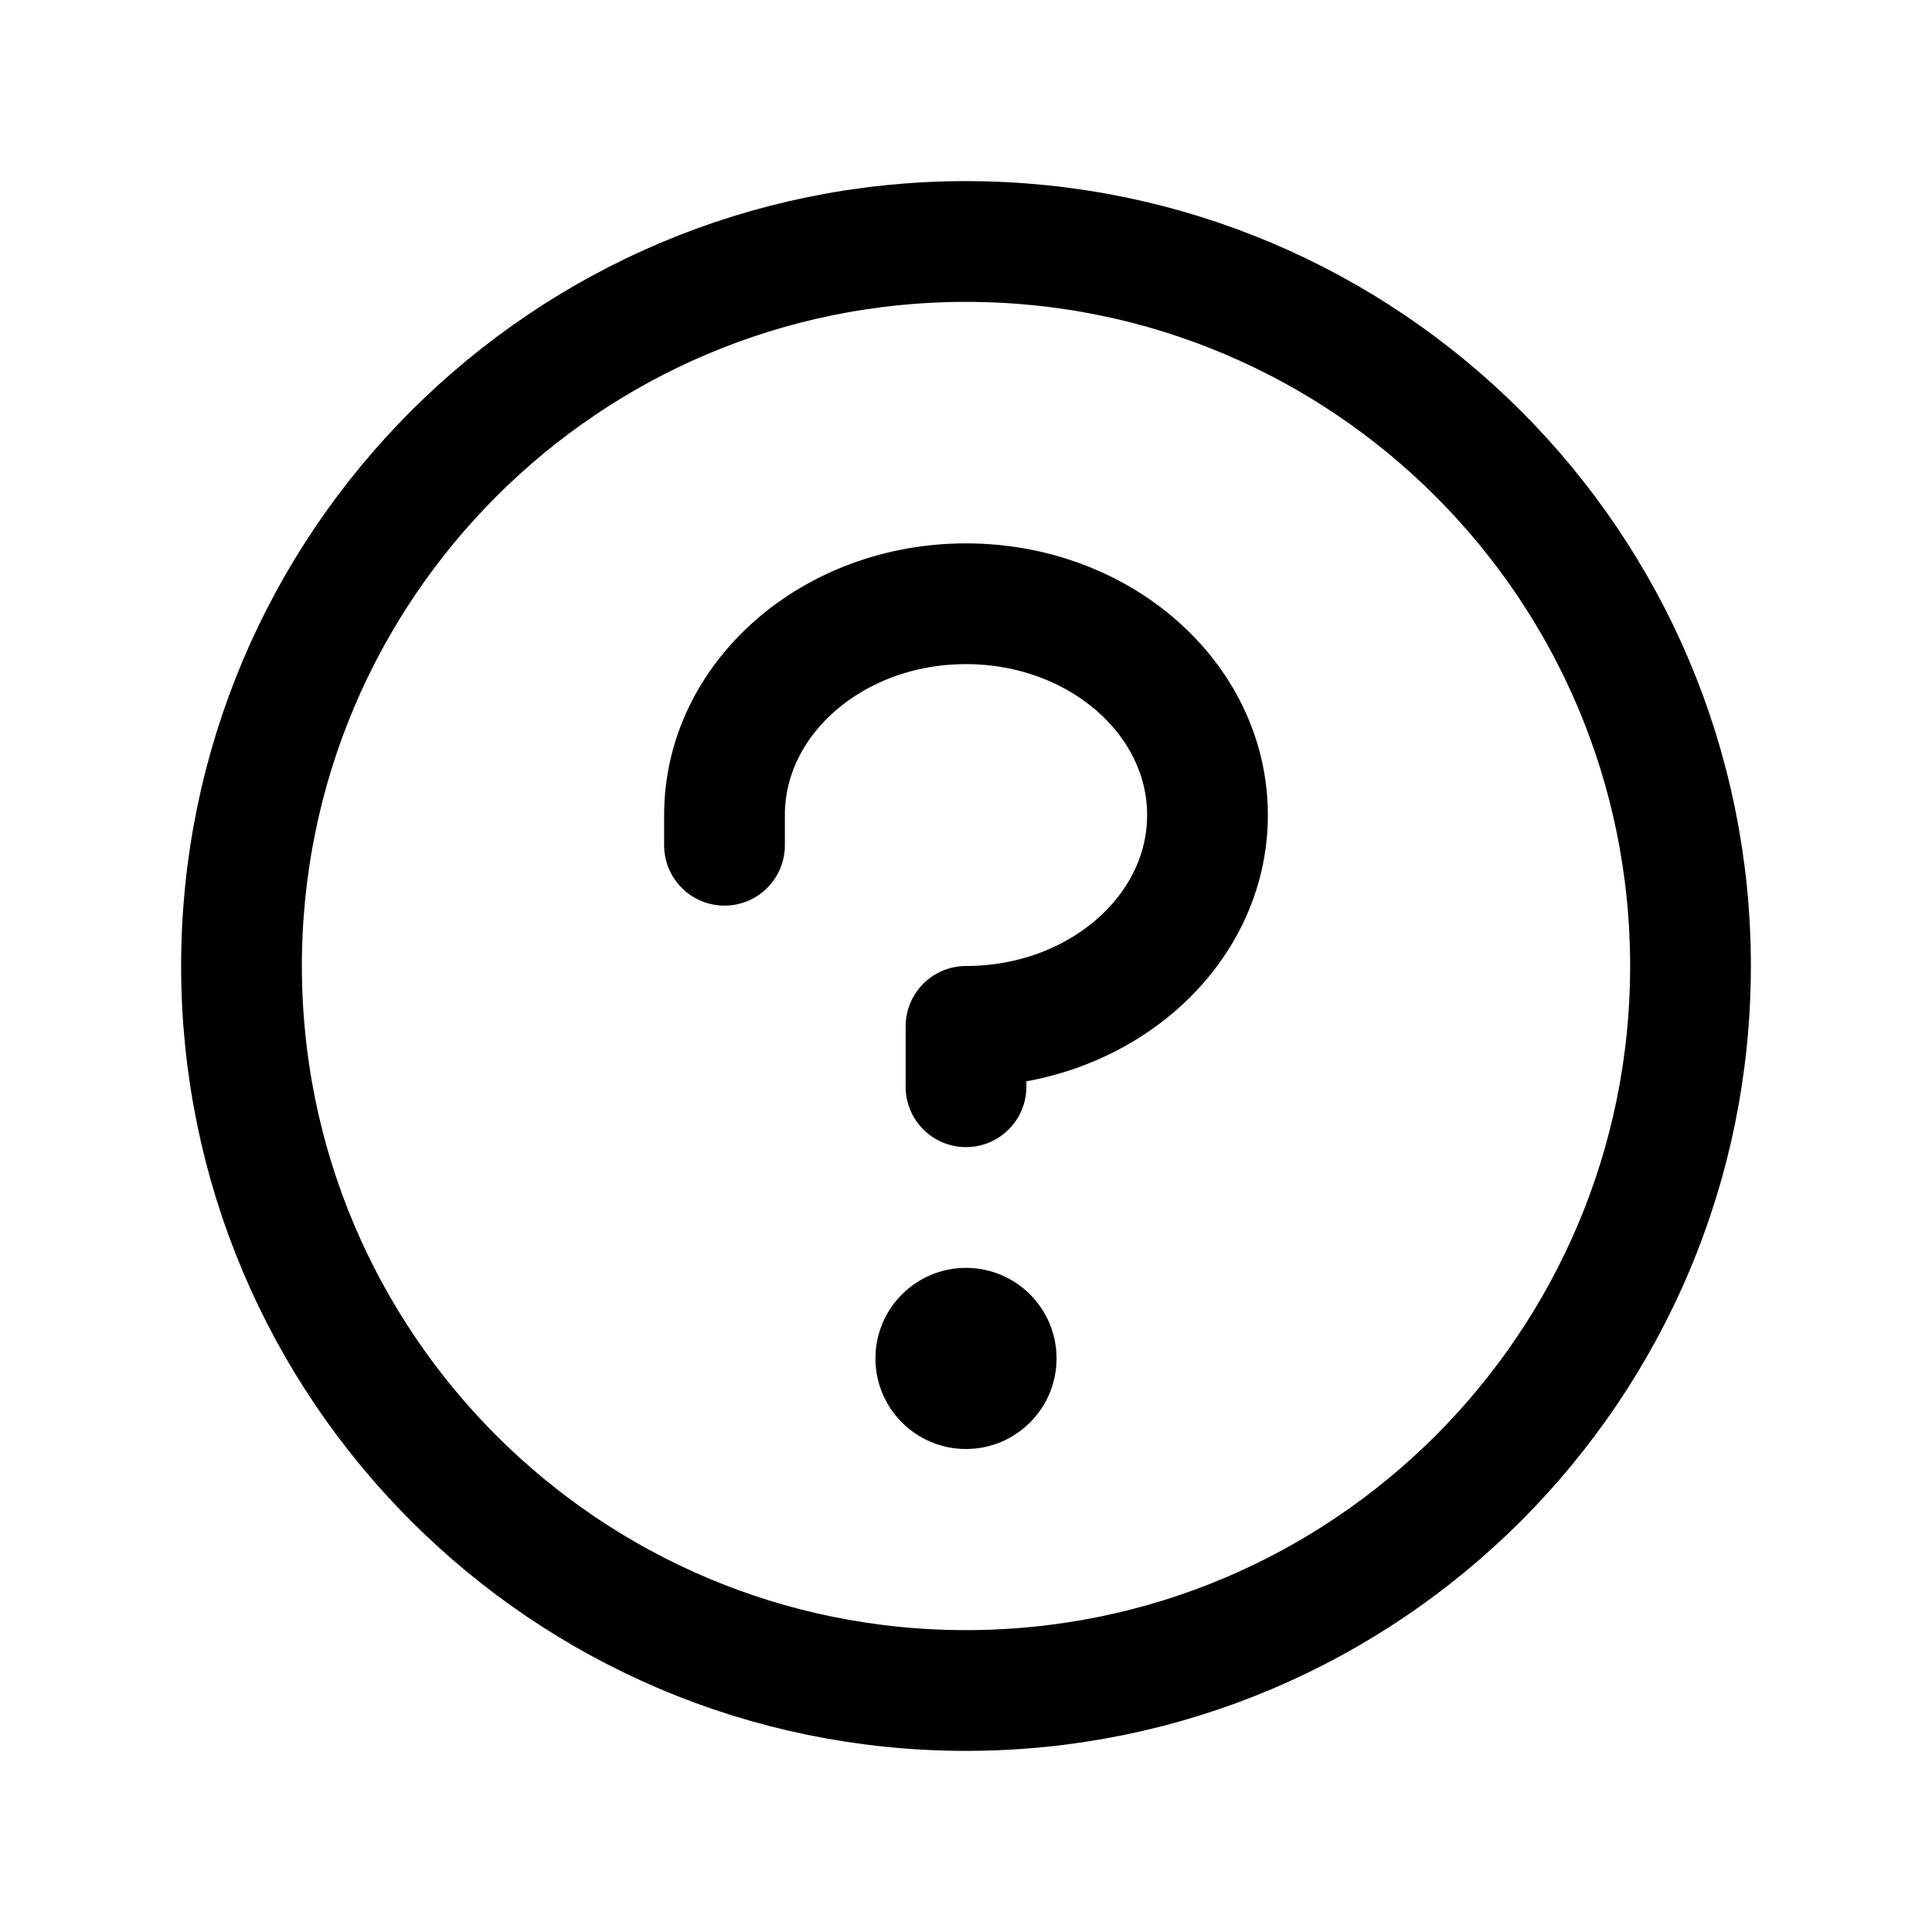
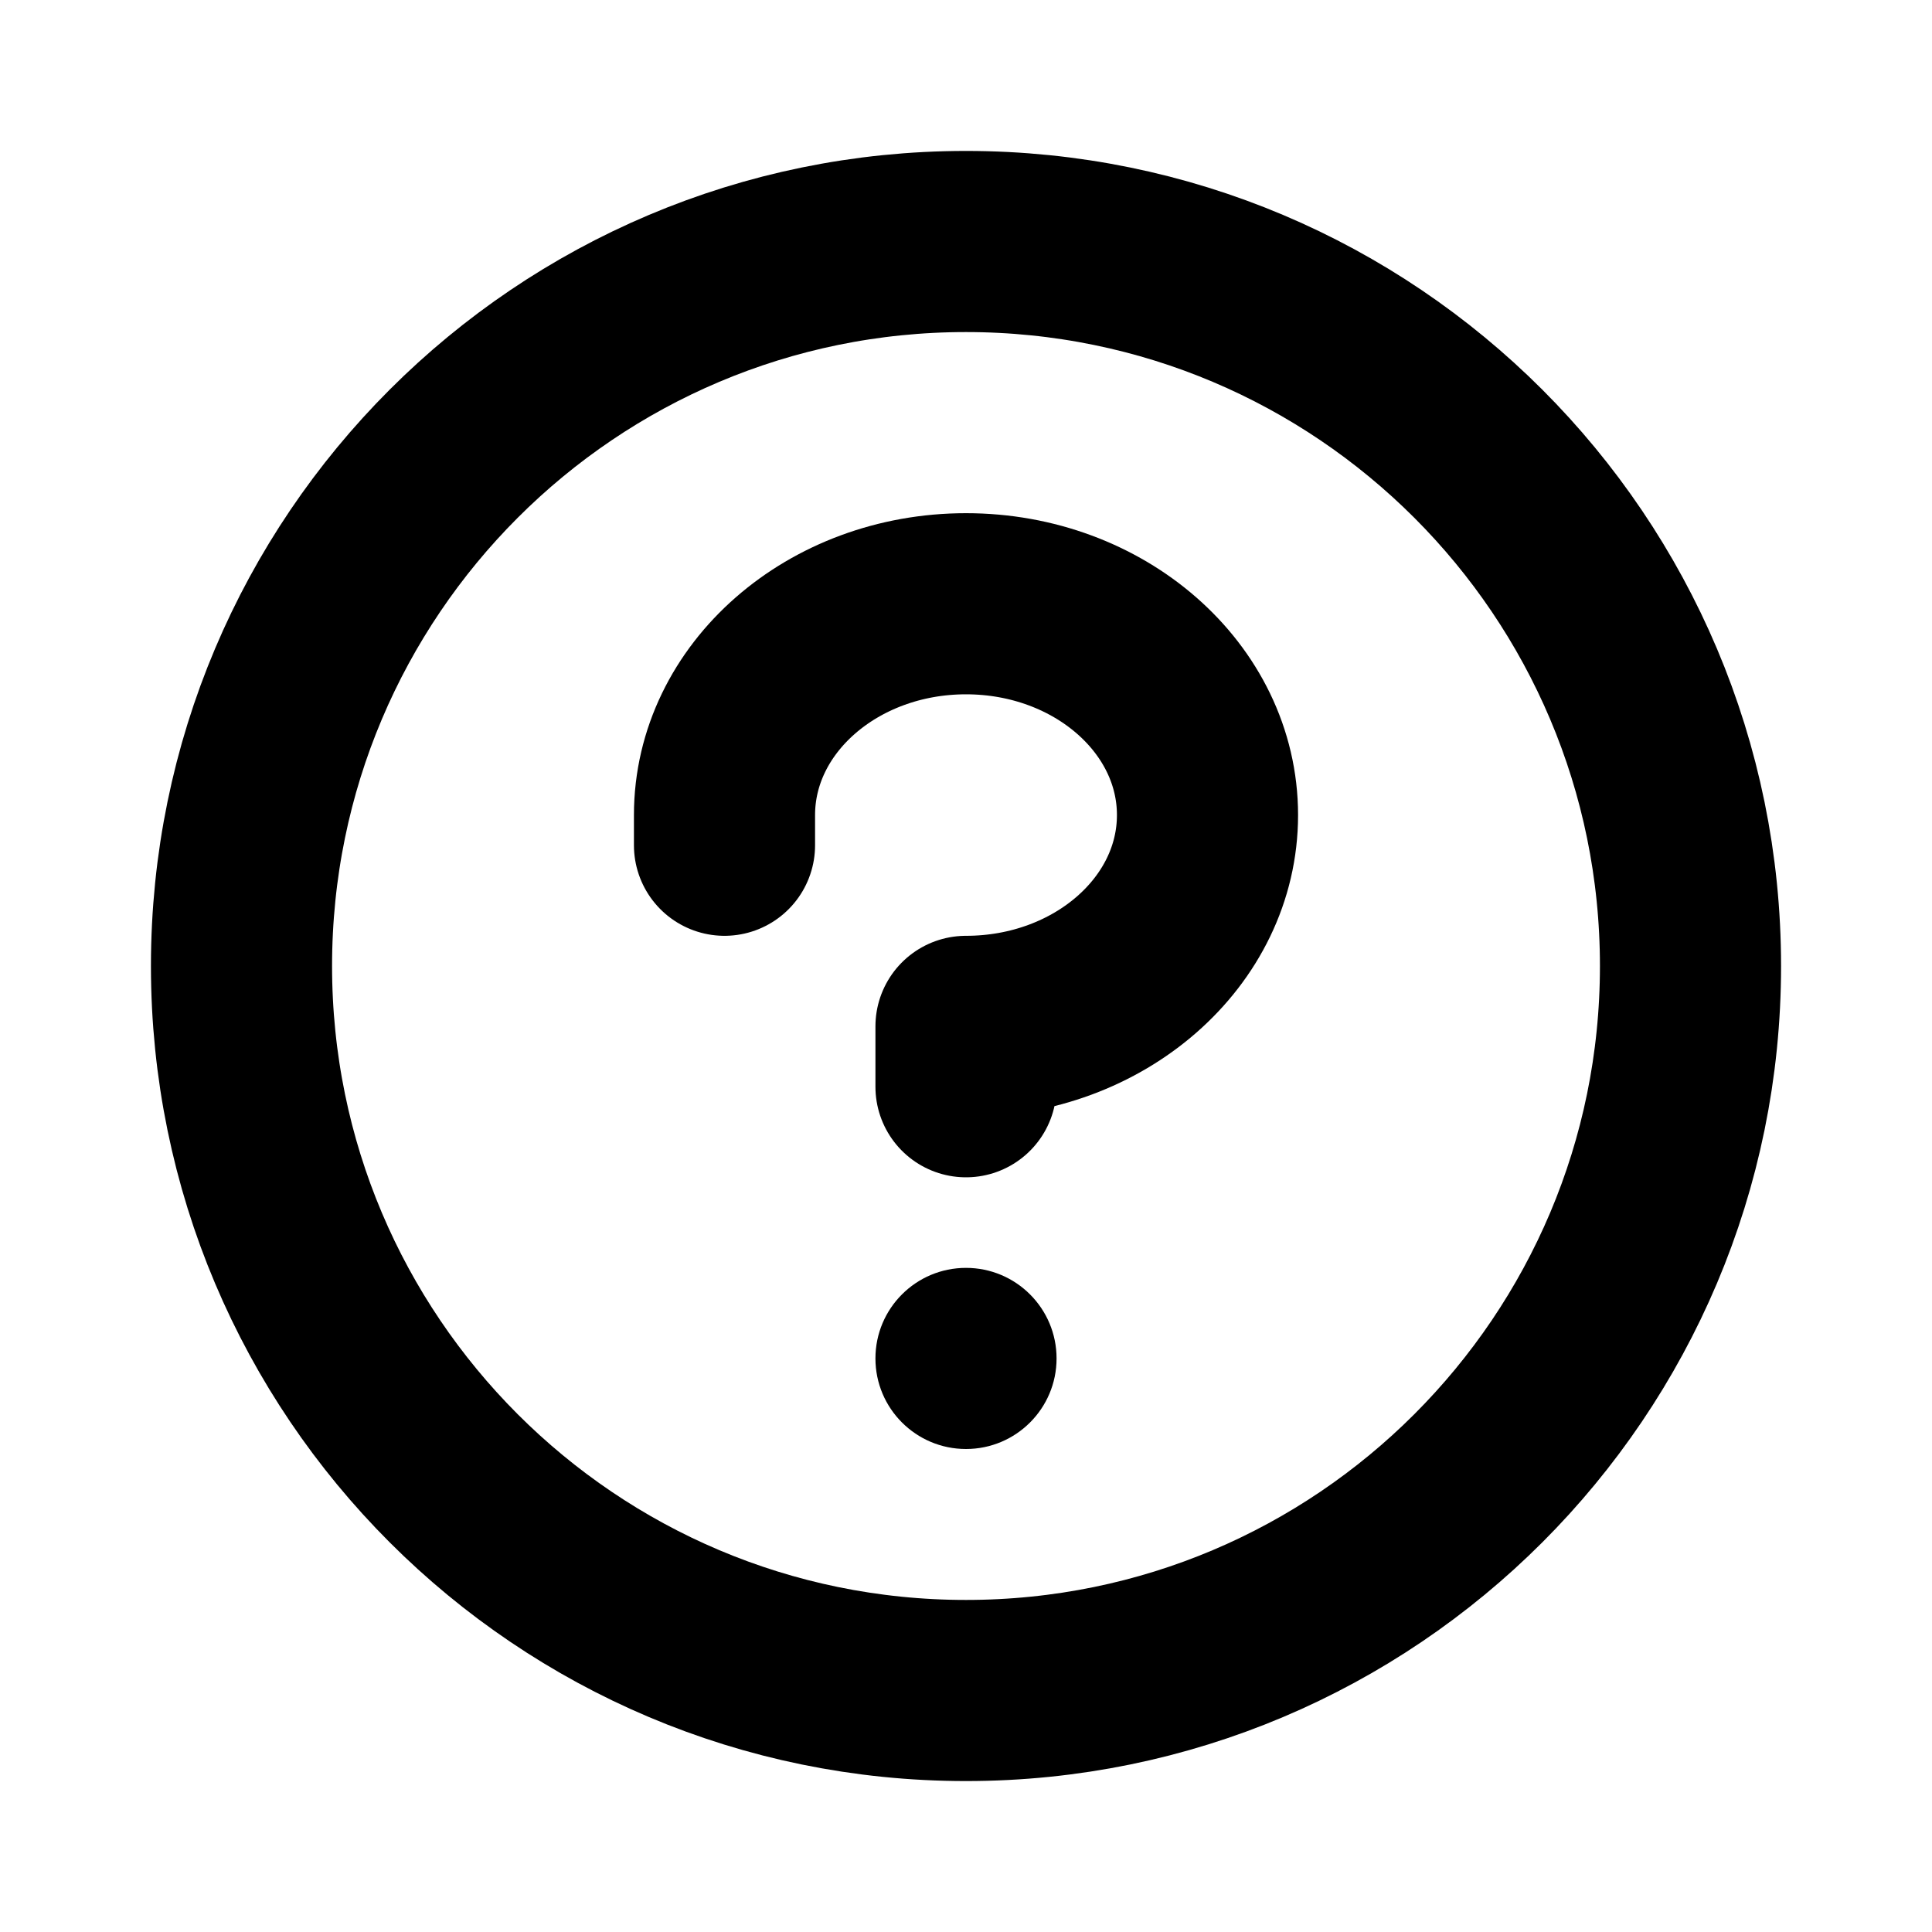
<svg xmlns="http://www.w3.org/2000/svg" viewBox="0 0 256 256">
  <rect width="256" height="256" fill="none" />
  <circle cx="128" cy="180" r="12" />
-   <path d="M128,144v-8c17.67,0,32-12.54,32-28s-14.33-28-32-28S96,92.54,96,108v4" fill="none" stroke="currentColor" stroke-linecap="round" stroke-linejoin="round" stroke-width="16" />
-   <circle cx="128" cy="128" r="96" fill="none" stroke="currentColor" stroke-linecap="round" stroke-linejoin="round" stroke-width="16" />
+   <path d="M128,144v-8c17.67,0,32-12.54,32-28s-14.33-28-32-28S96,92.54,96,108v4" fill="none" stroke="currentColor" stroke-linecap="round" stroke-linejoin="round" stroke-width="24" />
+   <circle cx="128" cy="128" r="96" fill="none" stroke="currentColor" stroke-linecap="round" stroke-linejoin="round" stroke-width="24" />
</svg>
